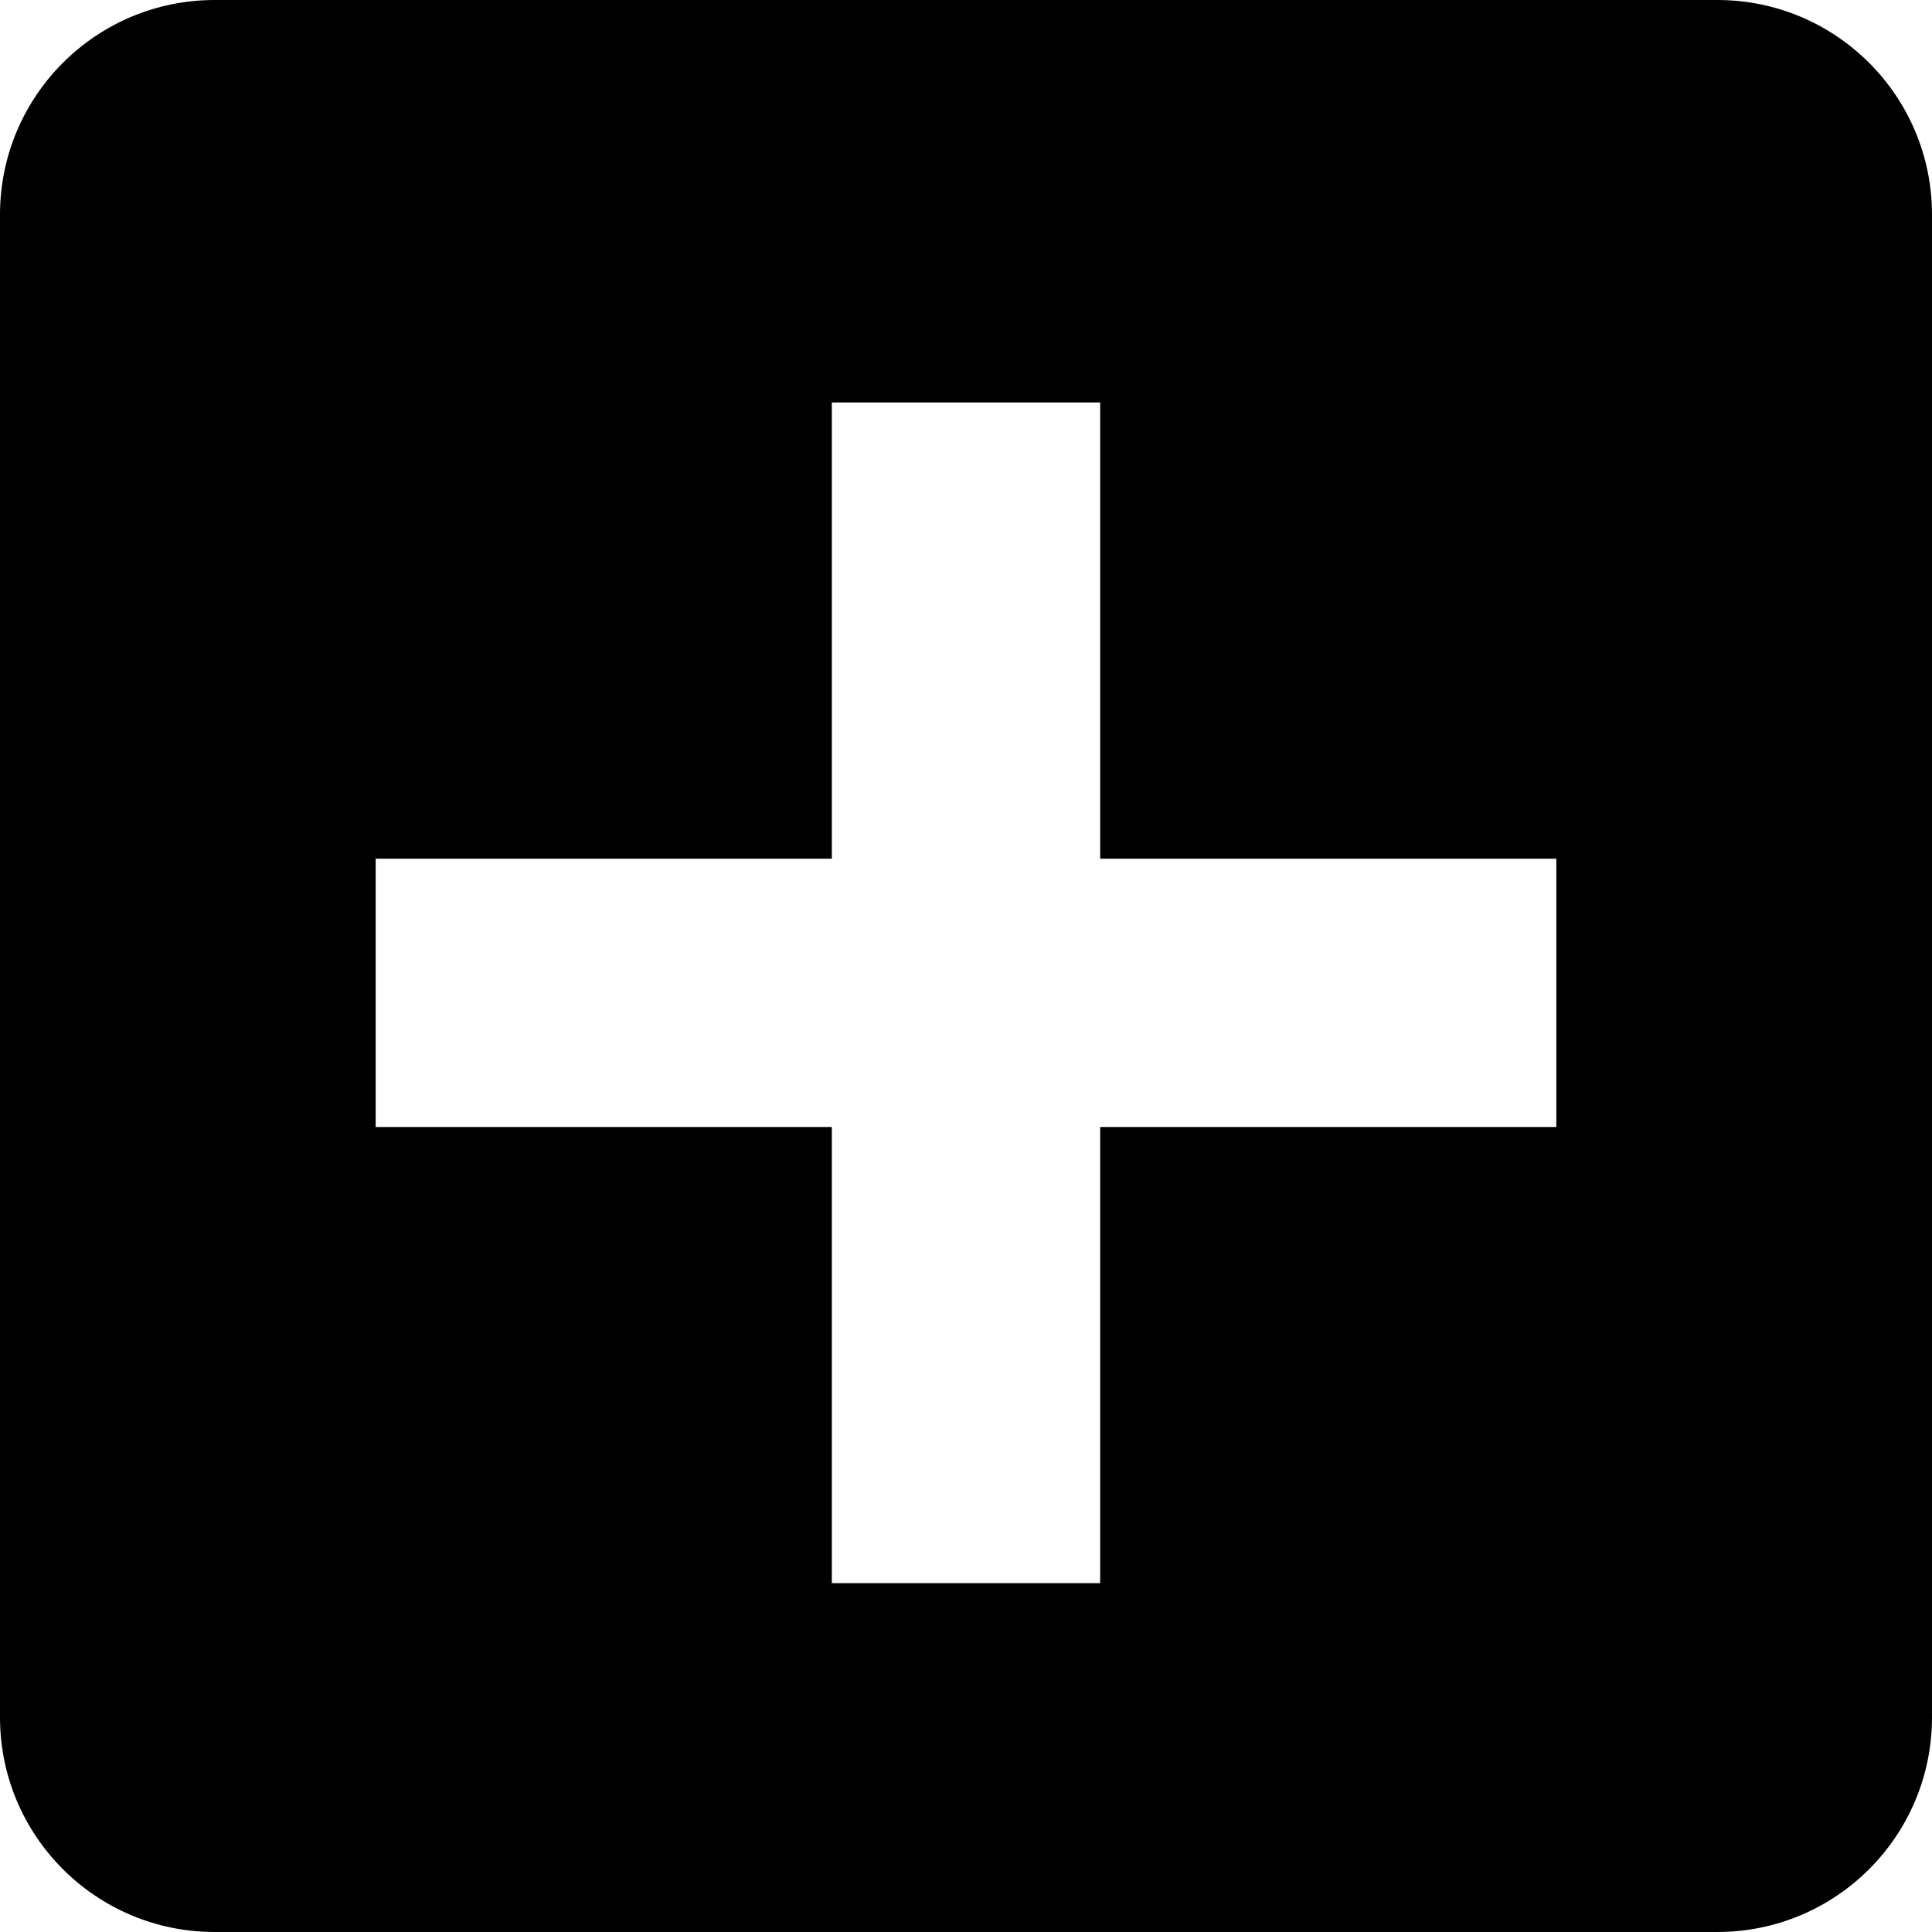
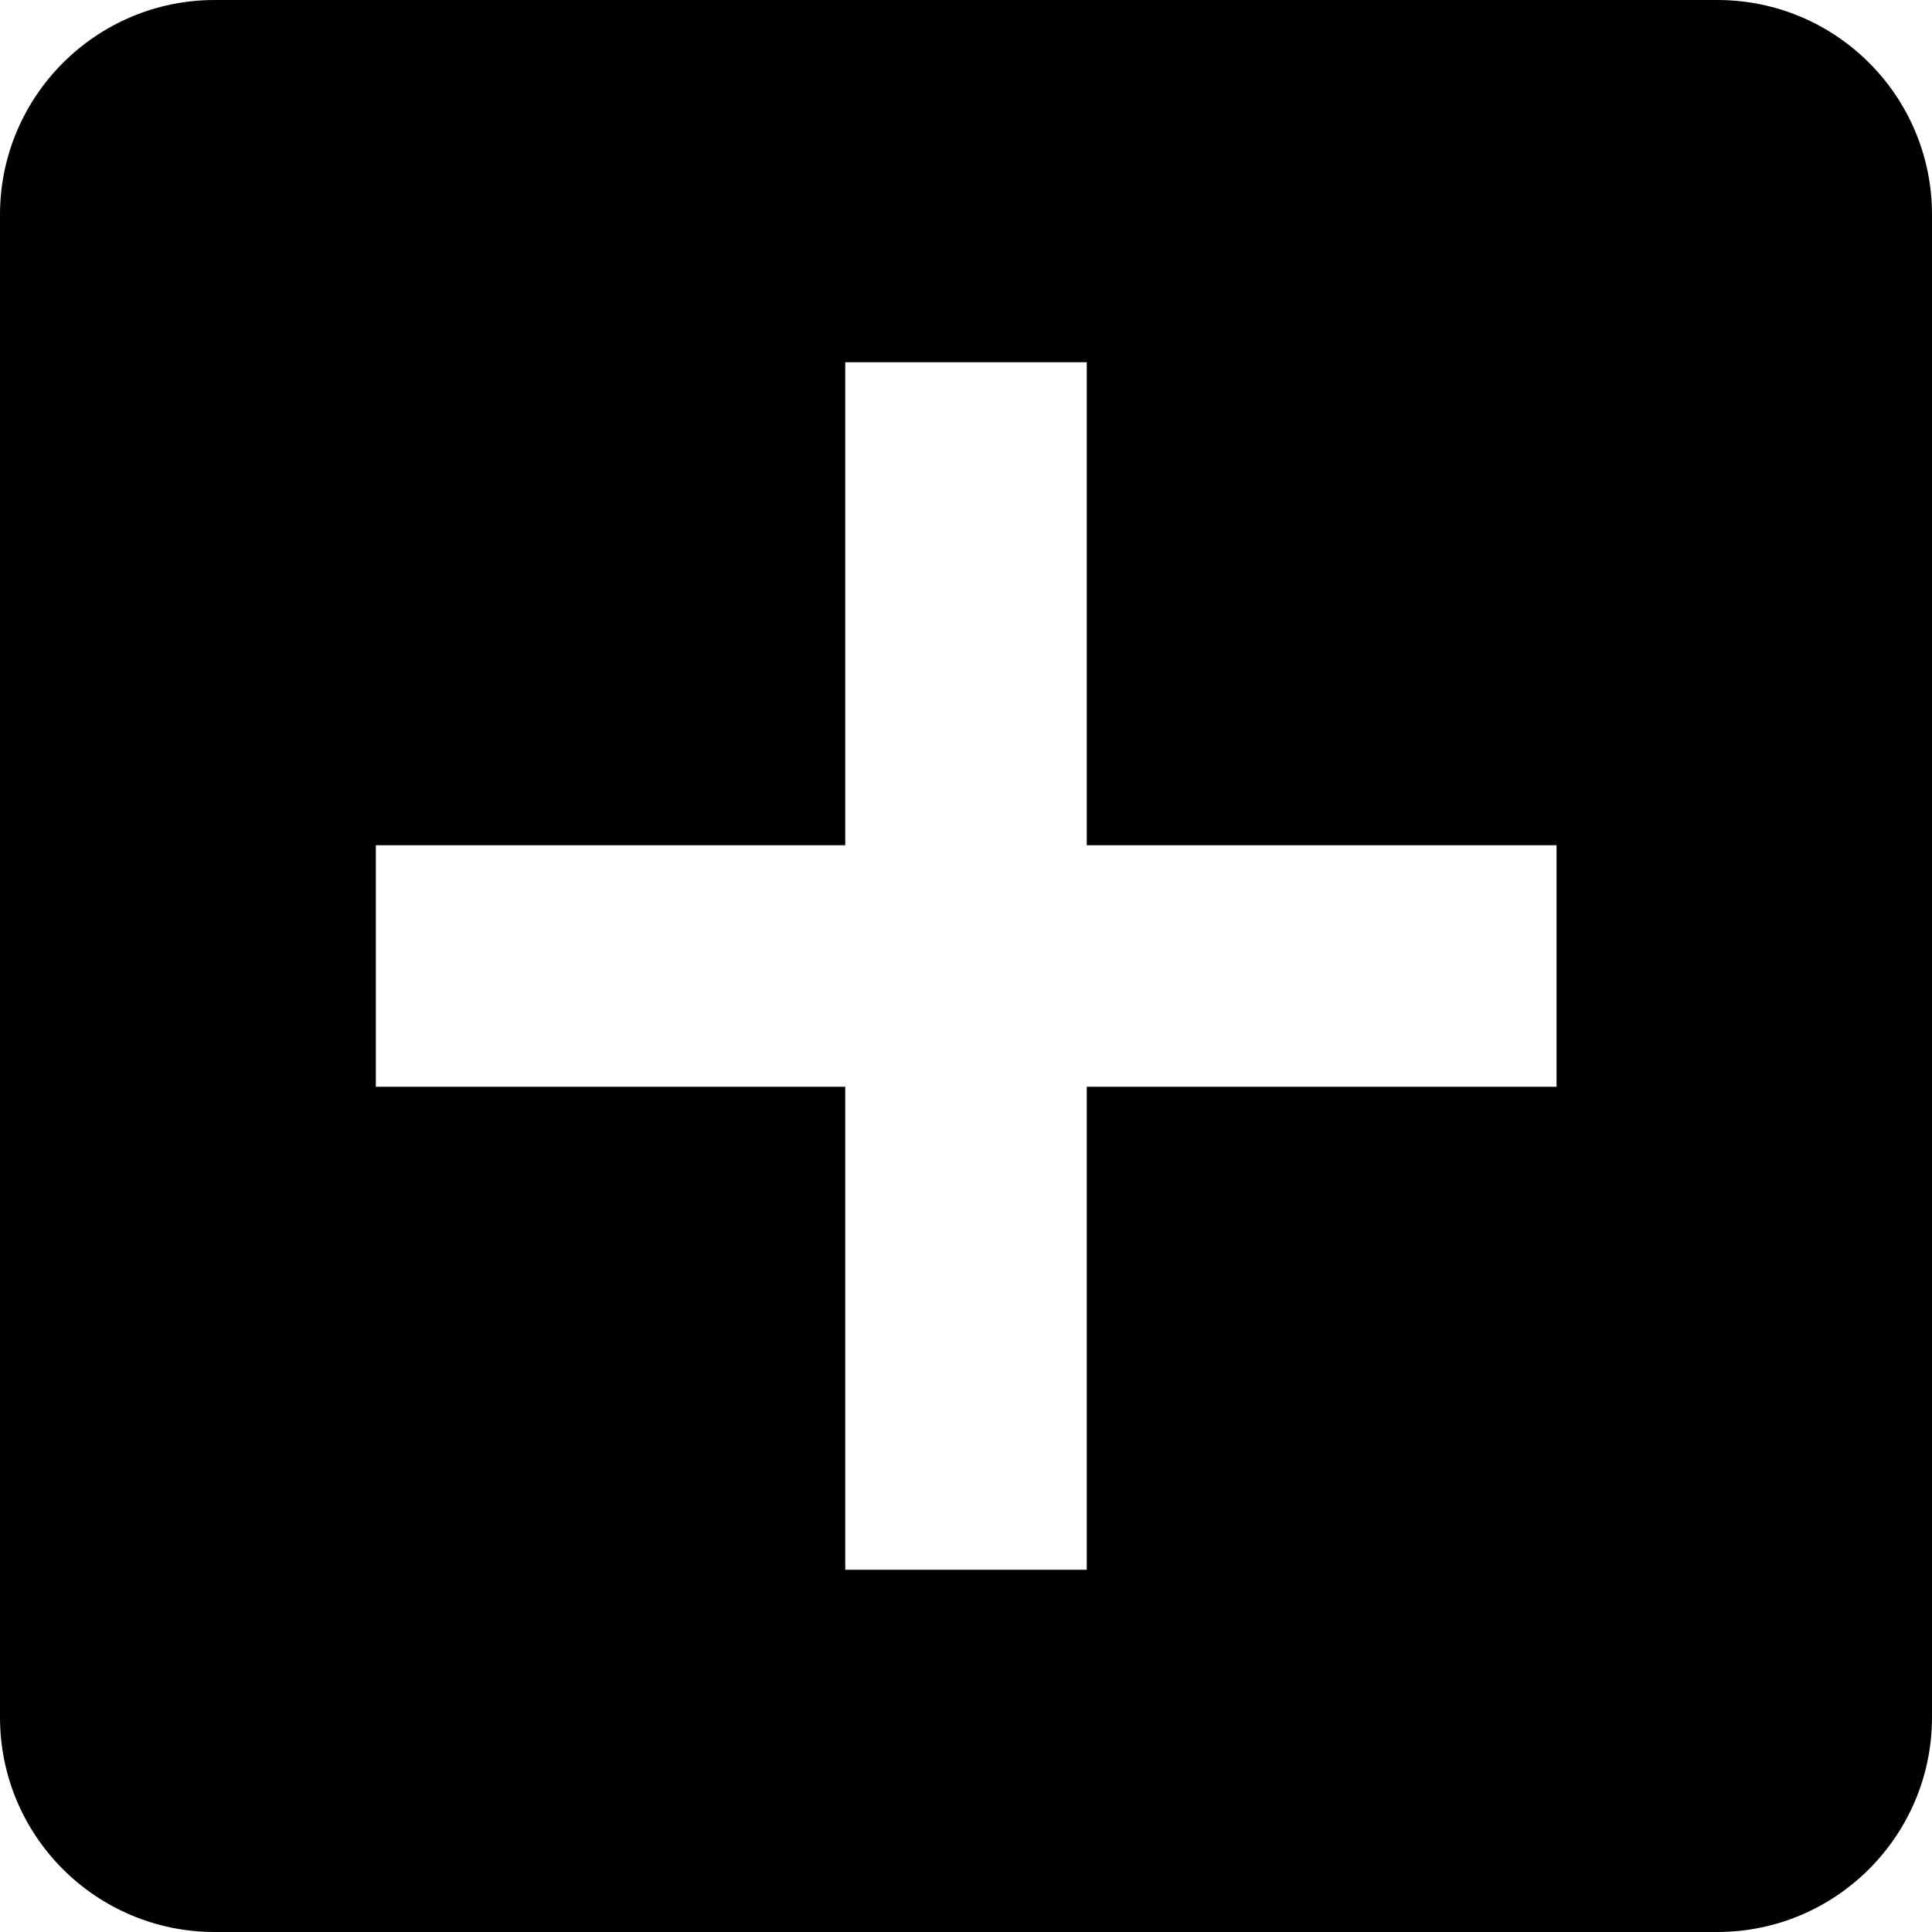
- <svg xmlns="http://www.w3.org/2000/svg" width="36px" height="36px" viewBox="0 0 36 36" version="1.1">
-   <defs />
-   <g id="Page-1" stroke="none" stroke-width="1" fill="none" fill-rule="evenodd">
-     <g id="checked_add" fill="#000000">
-       <path d="M15.5,16 L7,16 L7,21 L15.5,21 L15.5,29.5 L20.5,29.5 L20.5,21 L29,21 L29,16 L20.5,16 L20.5,7.5 L15.5,7.5 L15.5,16 Z M32,0 L4,0 C1.79,0 0,1.79 0,4 L0,32 C0,34.21 1.79,36 4,36 L32,36 C34.21,36 36,34.21 36,32 L36,4 C36,1.79 34.21,0 32,0 Z" id="Shape" />
-     </g>
+ <svg xmlns="http://www.w3.org/2000/svg" version="1.1" id="Layer_1" x="0px" y="0px" viewBox="0 0 512 512" enable-background="new 0 0 512 512" xml:space="preserve">
+   <g>
+     <path fill="#010101" d="M455.1,0H56.9C25.5,0,0,25.5,0,56.9v398.2C0,486.6,25.5,512,56.9,512h398.2c31.4,0,56.9-25.5,56.9-56.9   V56.9C512,25.5,486.6,0,455.1,0z M412.5,288H288v128h-64V288H99.6v-64H224V96h64v128h124.5V288z" />
  </g>
</svg>
